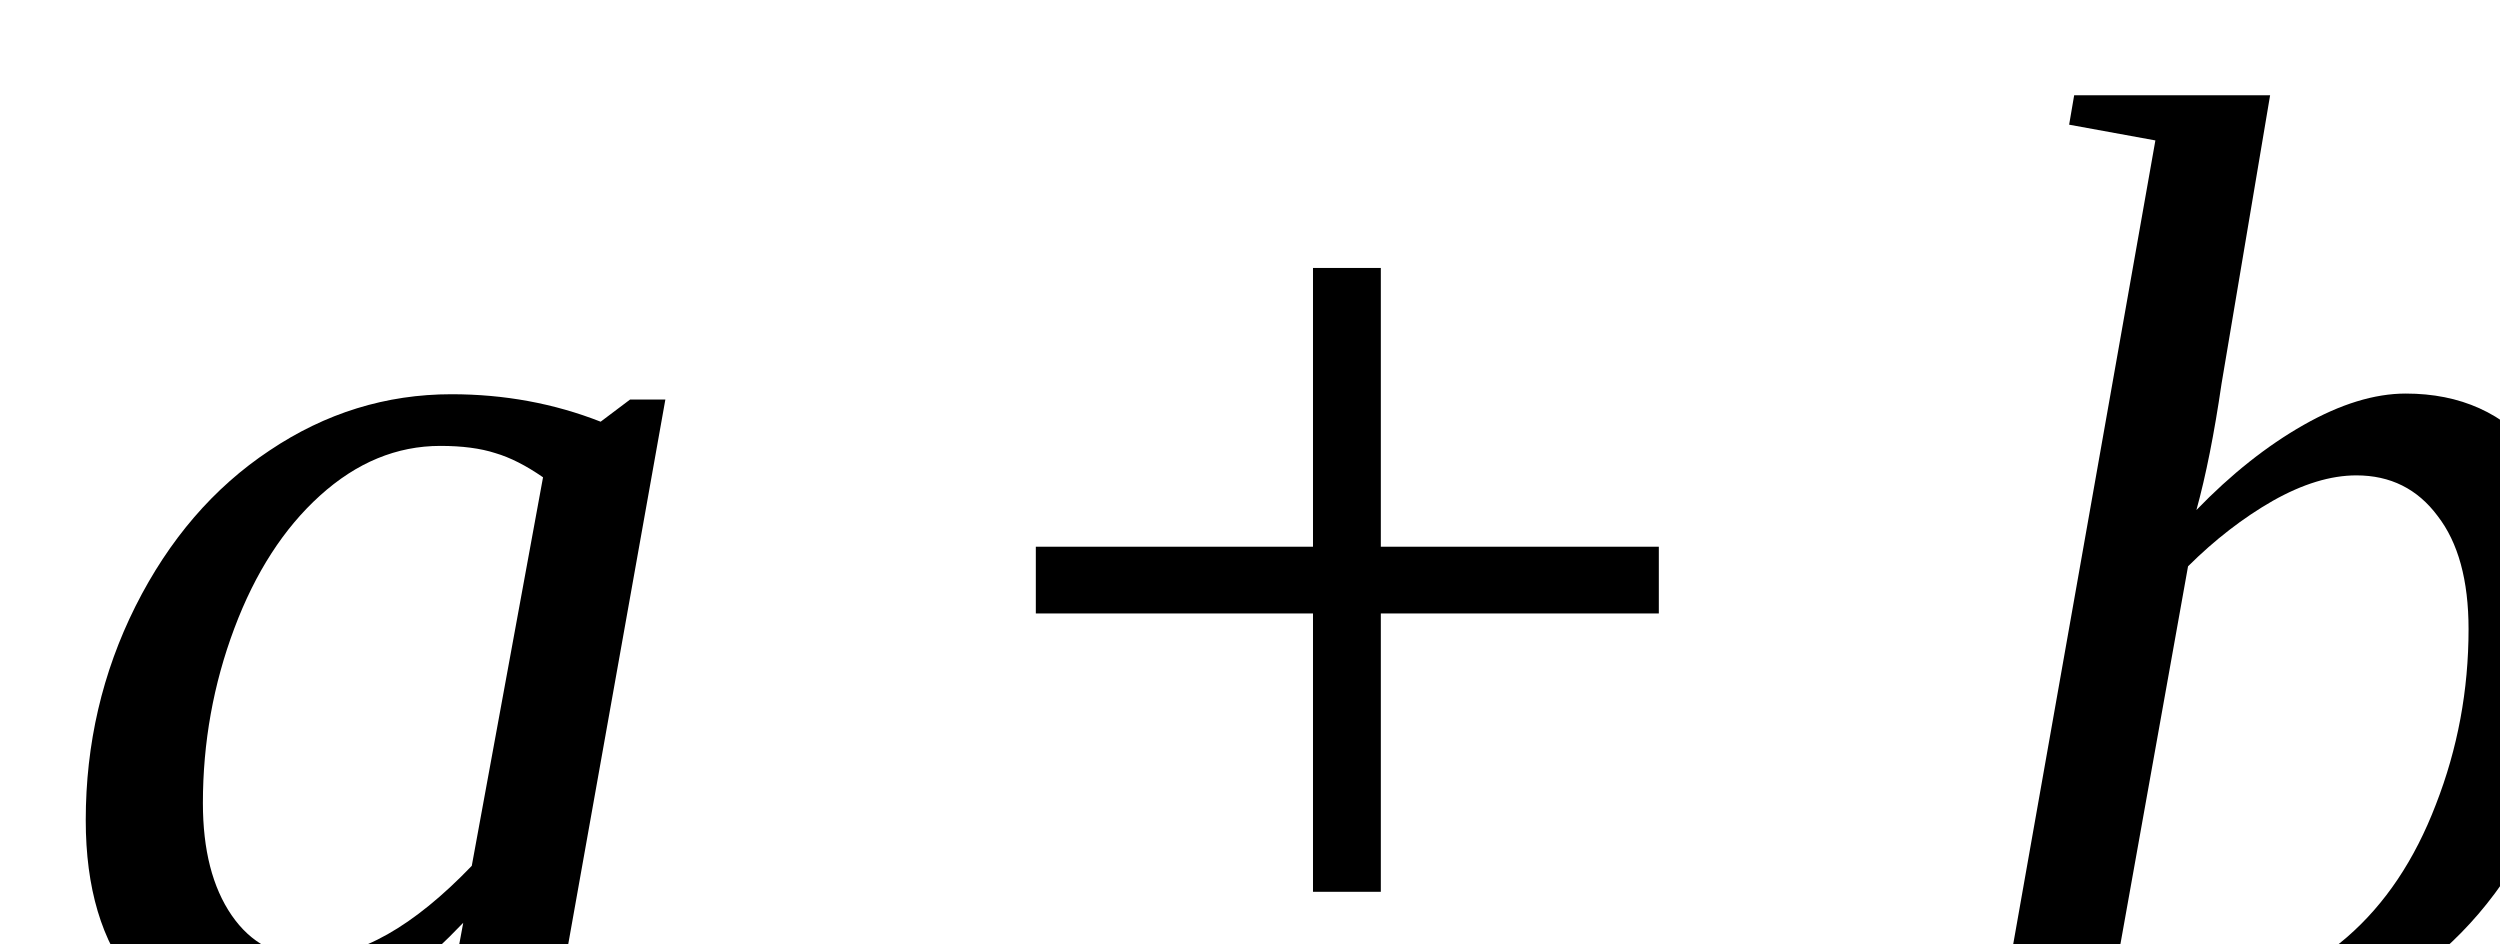
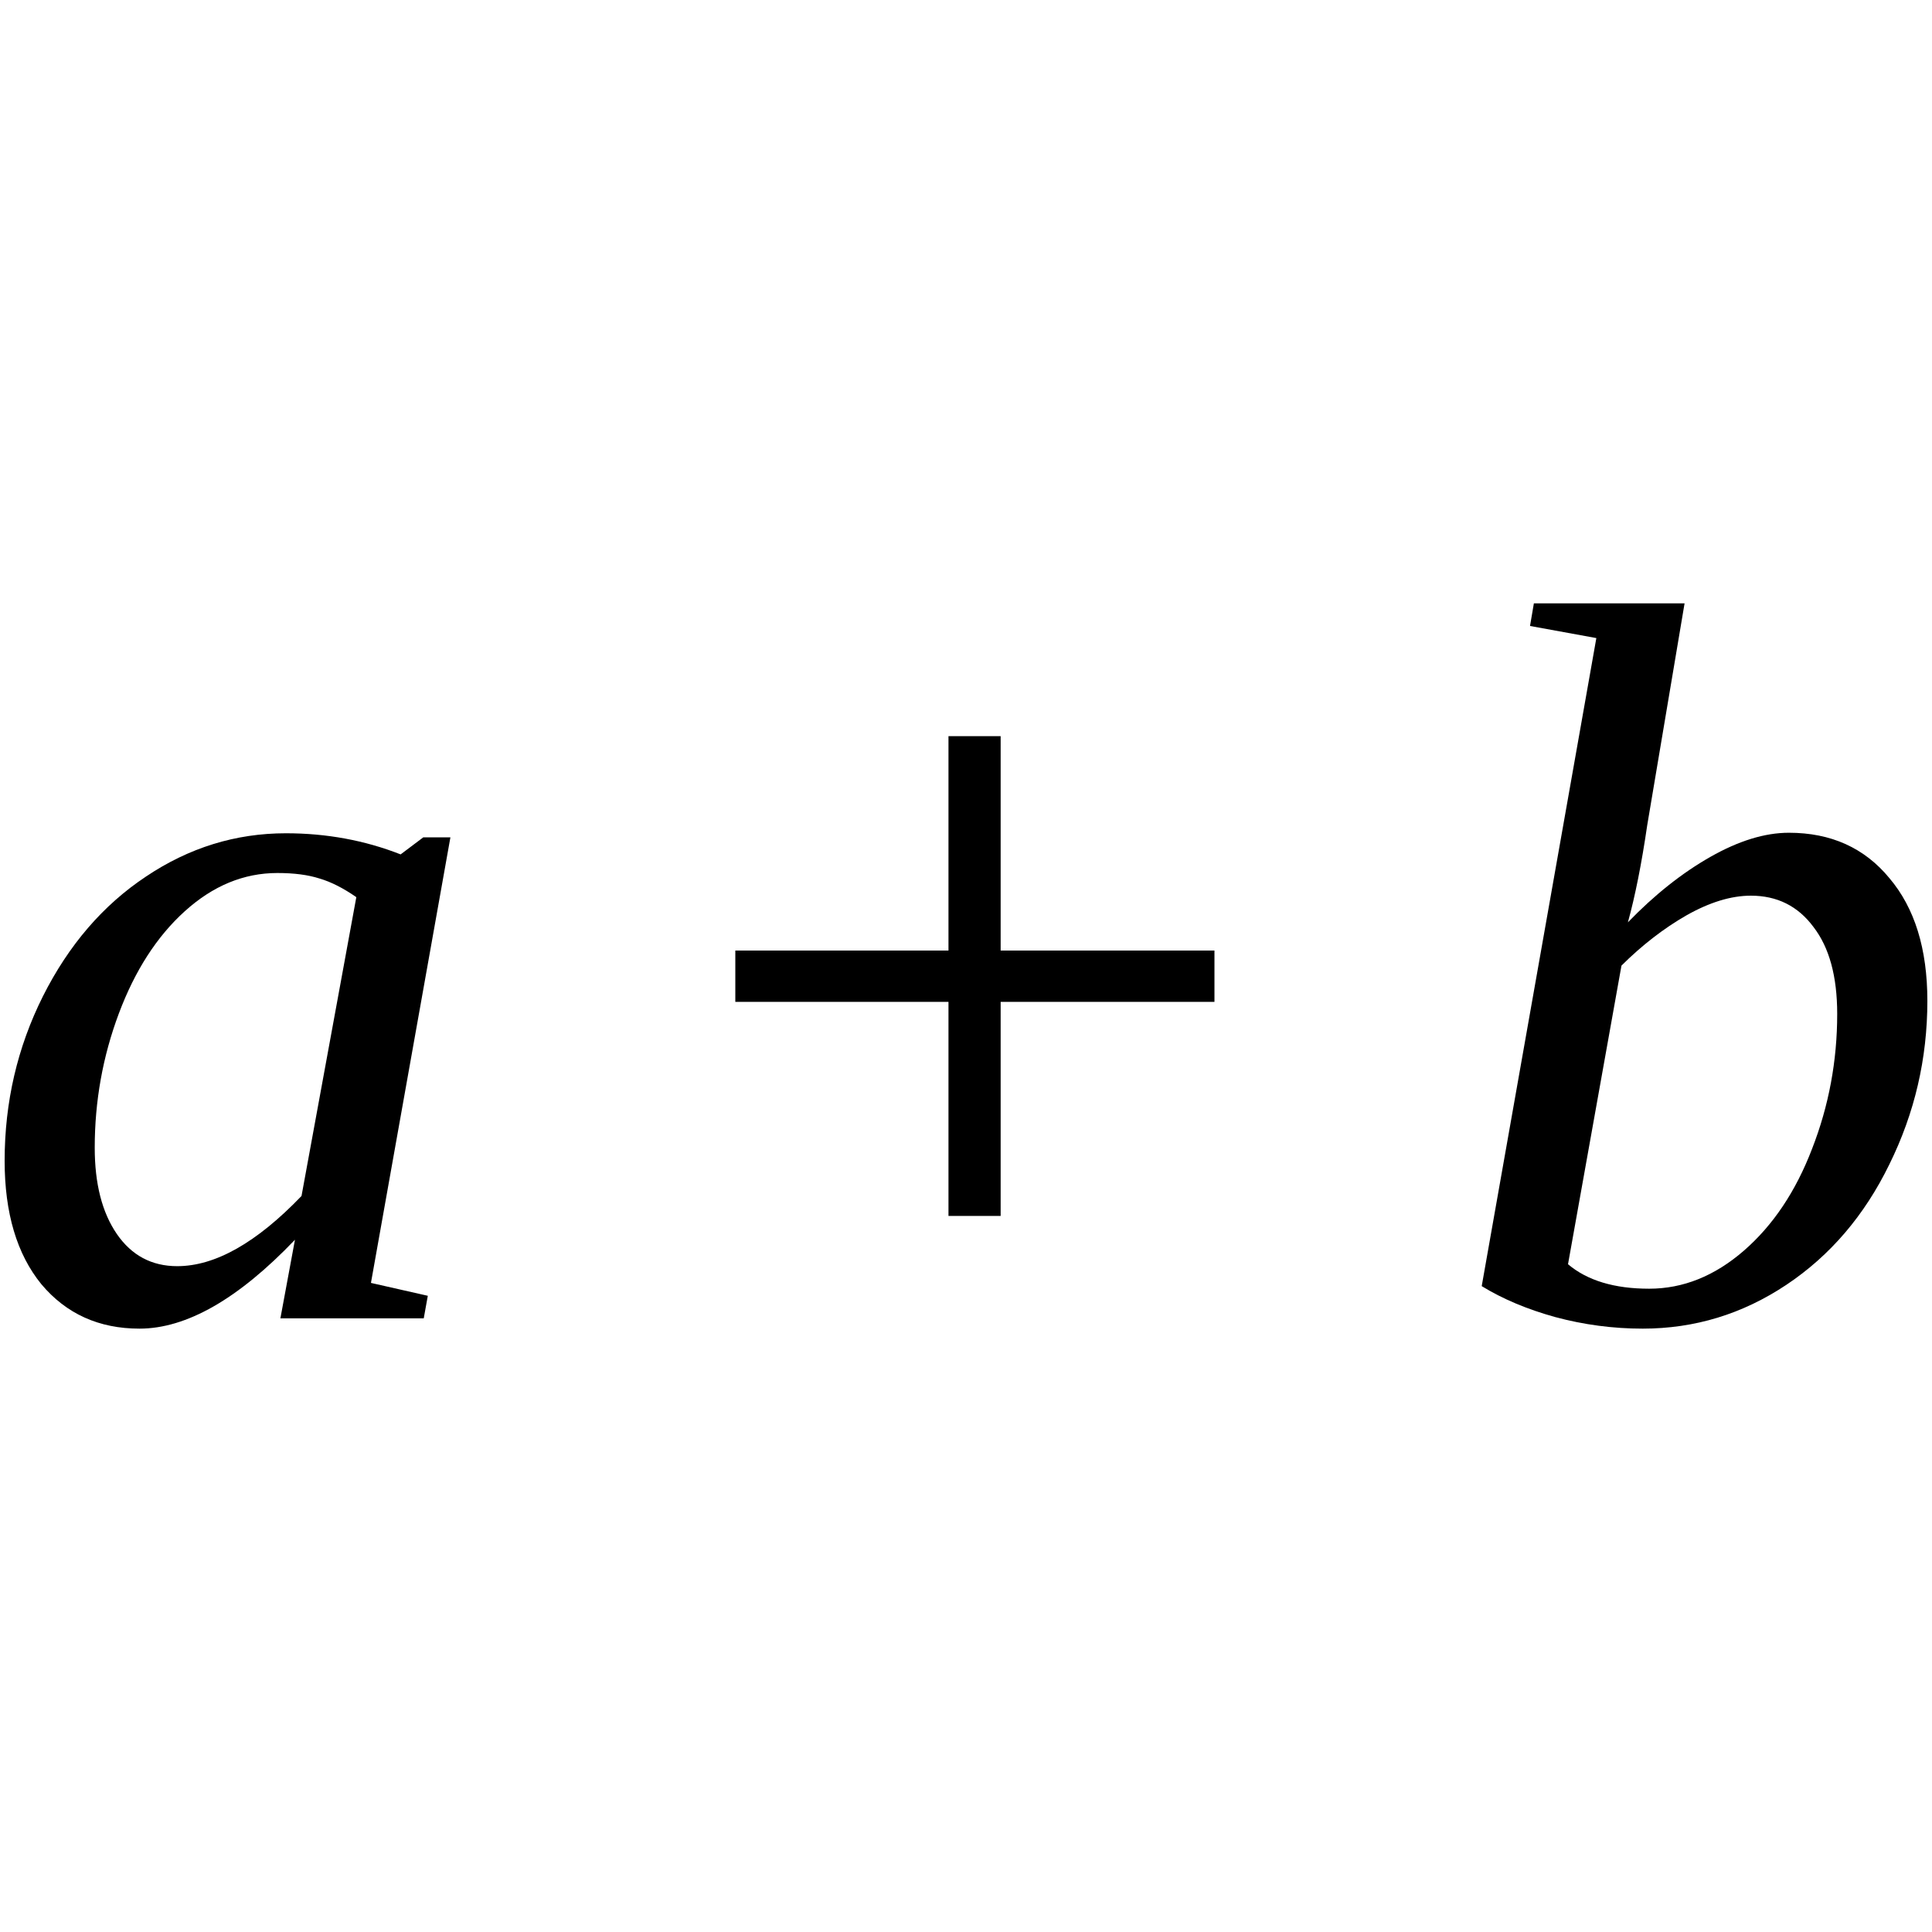
- <svg xmlns="http://www.w3.org/2000/svg" version="1.1">
-   <path d="M 6.712,11.69 7.595,11.89 7.532,12.24 H 5.306 L 5.532,11.02 Q 4.212,12.4 3.118,12.4 2.173,12.4 1.594,11.71 1.024,11.01 1.024,9.794 1.024,8.427 1.618,7.24 2.219,6.044 3.219,5.38 4.22,4.708 5.392,4.708 6.337,4.708 7.173,5.036 L 7.525,4.771 H 7.946 Z M 6.485,5.7 Q 6.181,5.489 5.915,5.411 5.649,5.325 5.259,5.325 4.477,5.325 3.821,5.919 3.173,6.505 2.798,7.505 2.423,8.505 2.423,9.591 2.423,10.43 2.766,10.93 3.11,11.43 3.704,11.43 4.587,11.43 5.634,10.34 Z" />
-   <path d="M 16.49,7.326 V 10.65 H 15.68 V 7.326 H 12.37 V 6.529 H 15.68 V 3.2 H 16.49 V 6.529 H 19.81 V 7.326 Z" />
-   <path d="M 25.74,1.677 24.71,1.489 24.77,1.138 H 27.11 L 26.53,4.583 Q 26.4,5.474 26.23,6.091 26.85,5.45 27.51,5.075 28.17,4.7 28.73,4.7 29.71,4.7 30.29,5.404 30.88,6.099 30.88,7.31 30.88,8.654 30.29,9.849 29.71,11.04 28.69,11.72 27.67,12.4 26.46,12.4 25.77,12.4 25.1,12.22 24.45,12.04 23.96,11.74 Z M 25.3,11.4 Q 25.75,11.78 26.56,11.78 27.35,11.78 28.03,11.19 28.71,10.6 29.09,9.607 29.48,8.607 29.48,7.513 29.48,6.638 29.11,6.161 28.75,5.677 28.14,5.677 27.68,5.677 27.14,5.982 26.61,6.286 26.13,6.763 Z" />
+ <svg xmlns="http://www.w3.org/2000/svg" version="1.1" id="svg98" width="30" height="30">
+   <defs id="defs102" />
+   <path d="m 5.76,19.921 0.883,0.2 -0.063,0.35 H 4.354 l 0.226,-1.22 q -1.32,1.38 -2.414,1.38 -0.945,0 -1.524,-0.69 -0.57,-0.7 -0.57,-1.916 0,-1.367 0.594,-2.554 0.601,-1.196 1.601,-1.86 1.001,-0.672 2.173,-0.672 0.945,0 1.781,0.328 L 6.573,13.002 H 6.994 Z M 5.533,13.931 Q 5.229,13.72 4.963,13.642 4.697,13.556 4.307,13.556 q -0.782,0 -1.438,0.594 -0.648,0.586 -1.023,1.586 -0.375,1 -0.375,2.086 0,0.839 0.343,1.339 0.344,0.5 0.938,0.5 0.883,0 1.93,-1.09 z" id="path92" />
+   <path d="m 15.538,15.557 v 3.324 h -0.81 v -3.324 h -3.31 V 14.76 h 3.31 v -3.329 h 0.81 v 3.329 h 3.32 v 0.797 z" id="path94" />
+   <path d="m 24.788,9.908 -1.03,-0.188 0.06,-0.351 h 2.34 l -0.58,3.445 q -0.13,0.891 -0.3,1.508 0.62,-0.641 1.28,-1.016 0.66,-0.375 1.22,-0.375 0.98,0 1.56,0.704 0.59,0.695 0.59,1.906 0,1.344 -0.59,2.539 -0.58,1.191 -1.6,1.871 -1.02,0.68 -2.23,0.68 -0.69,0 -1.36,-0.18 -0.65,-0.18 -1.14,-0.48 z m -0.44,9.723 q 0.45,0.38 1.26,0.38 0.79,0 1.47,-0.59 0.68,-0.59 1.06,-1.583 0.39,-1 0.39,-2.094 0,-0.875 -0.37,-1.352 -0.36,-0.484 -0.97,-0.484 -0.46,0 -1,0.305 -0.53,0.304 -1.01,0.781 z" id="path96" />
</svg>
